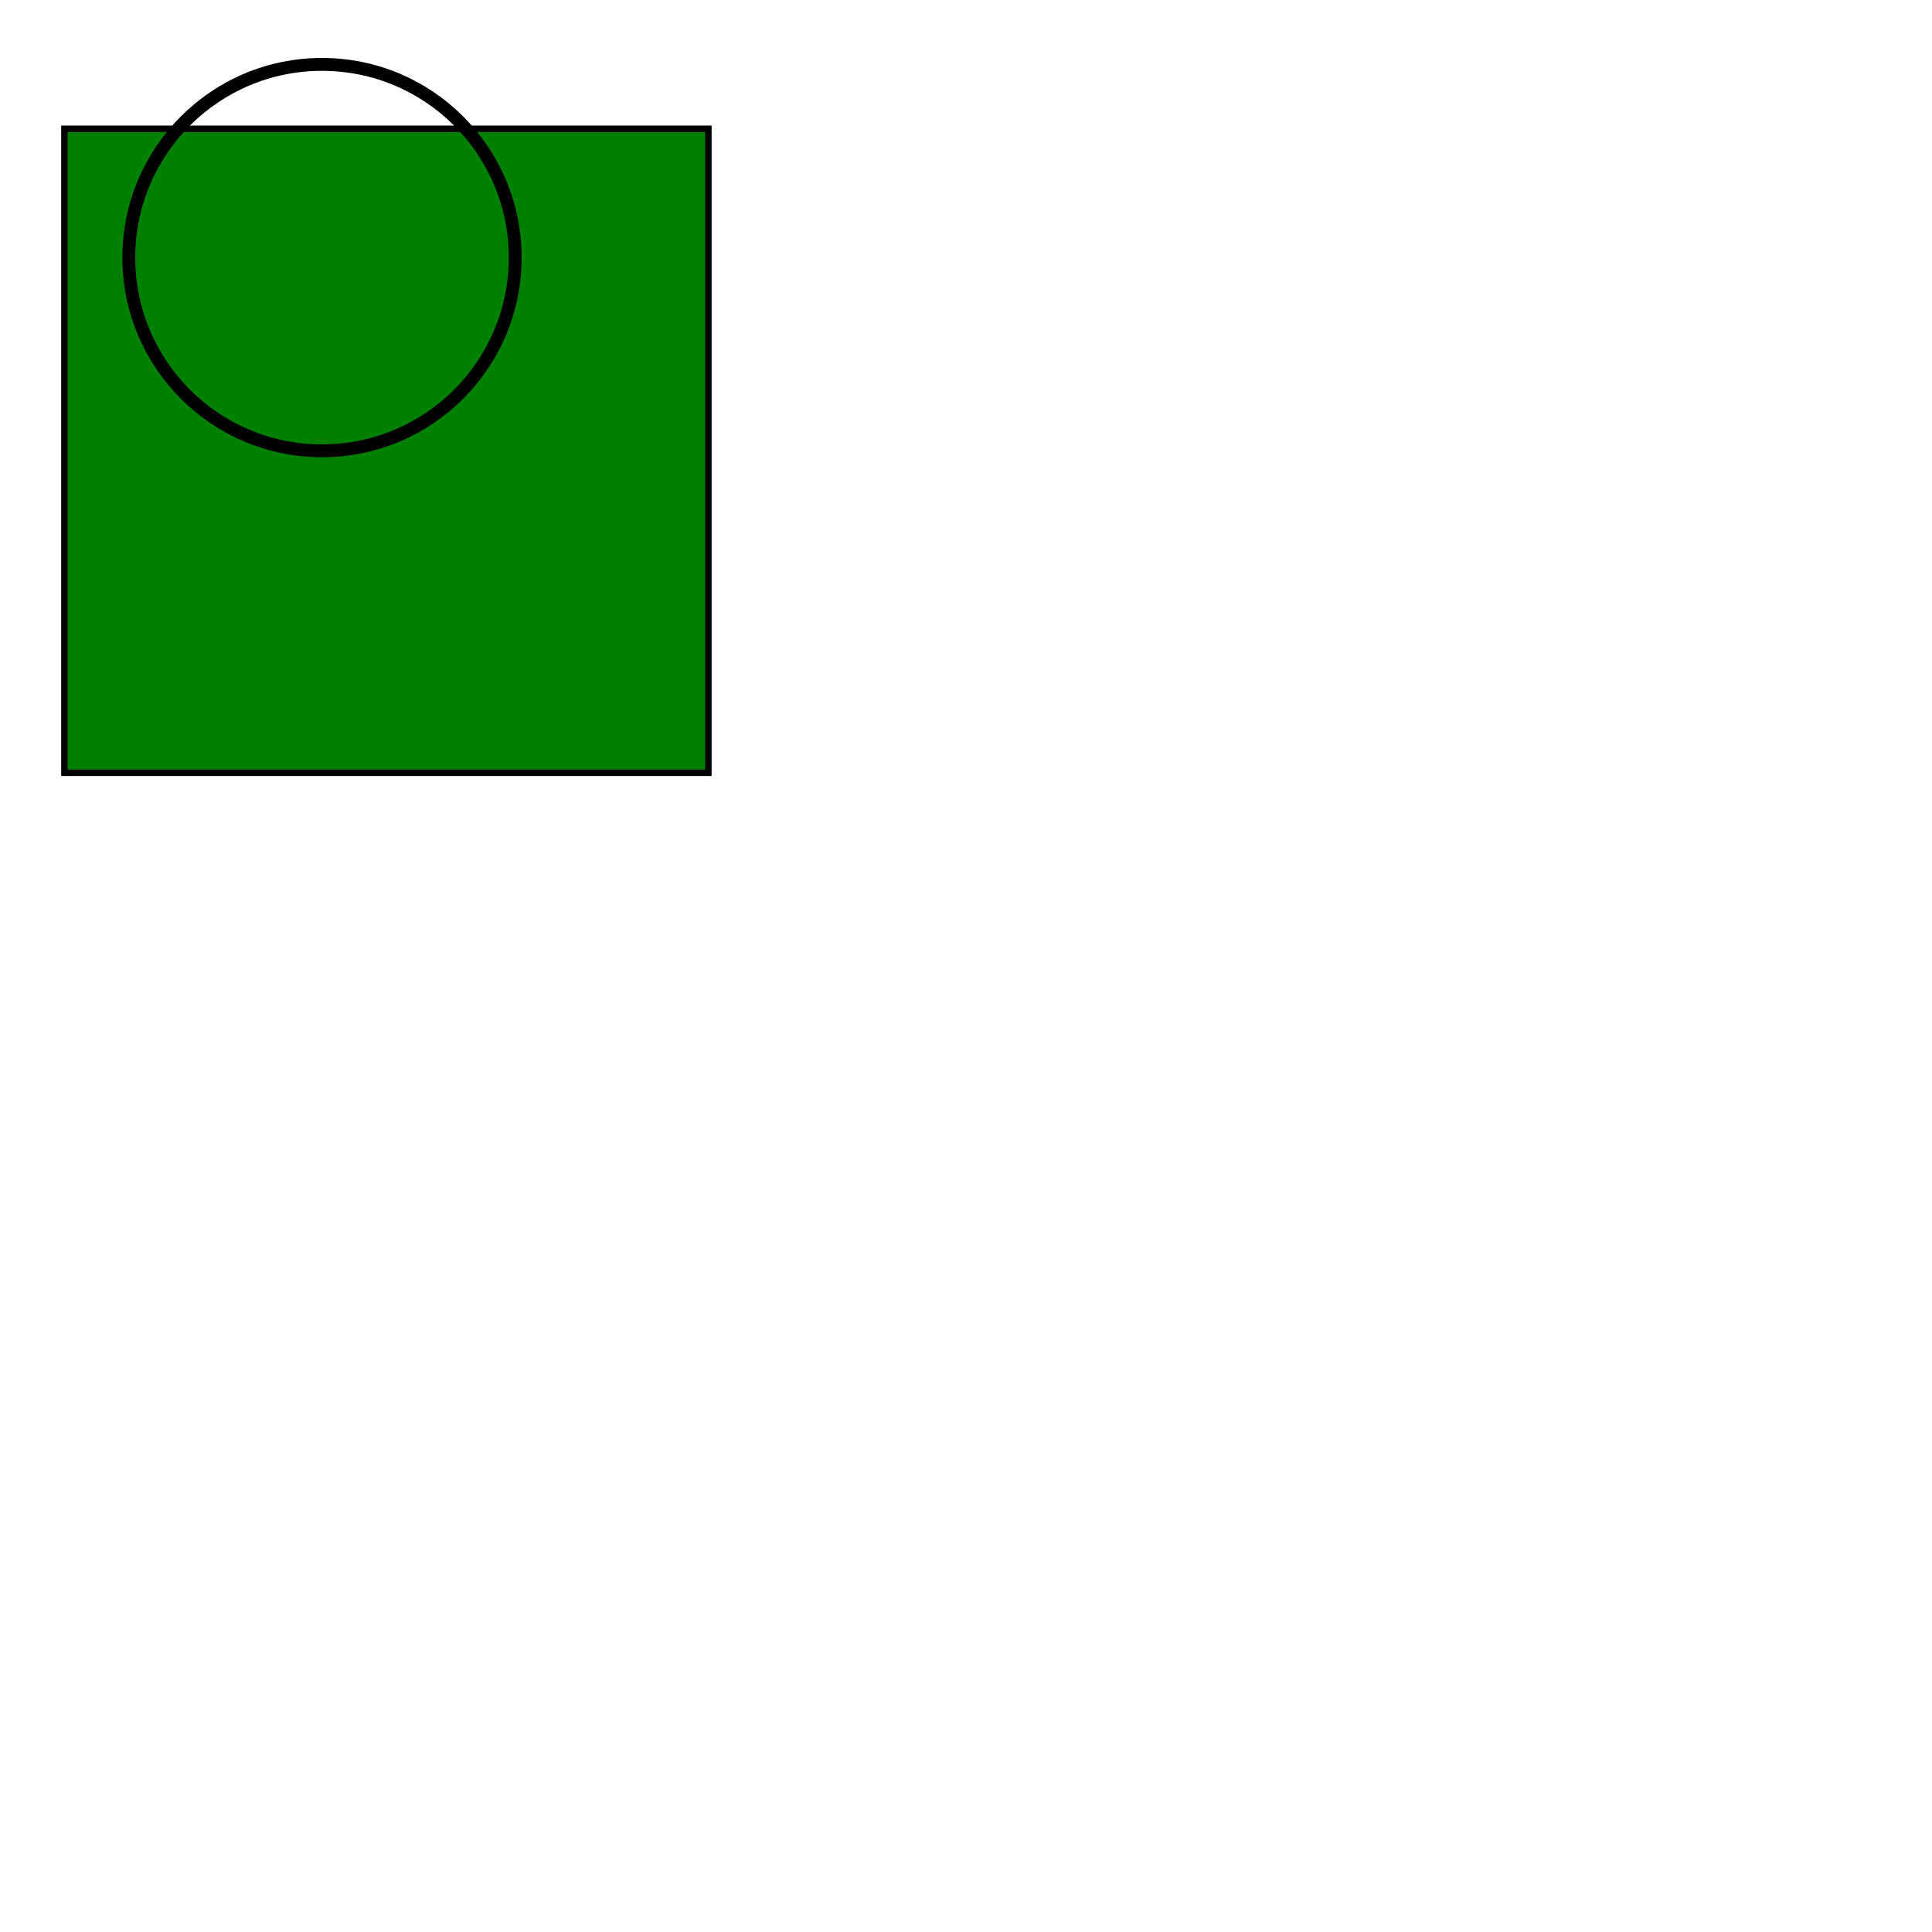
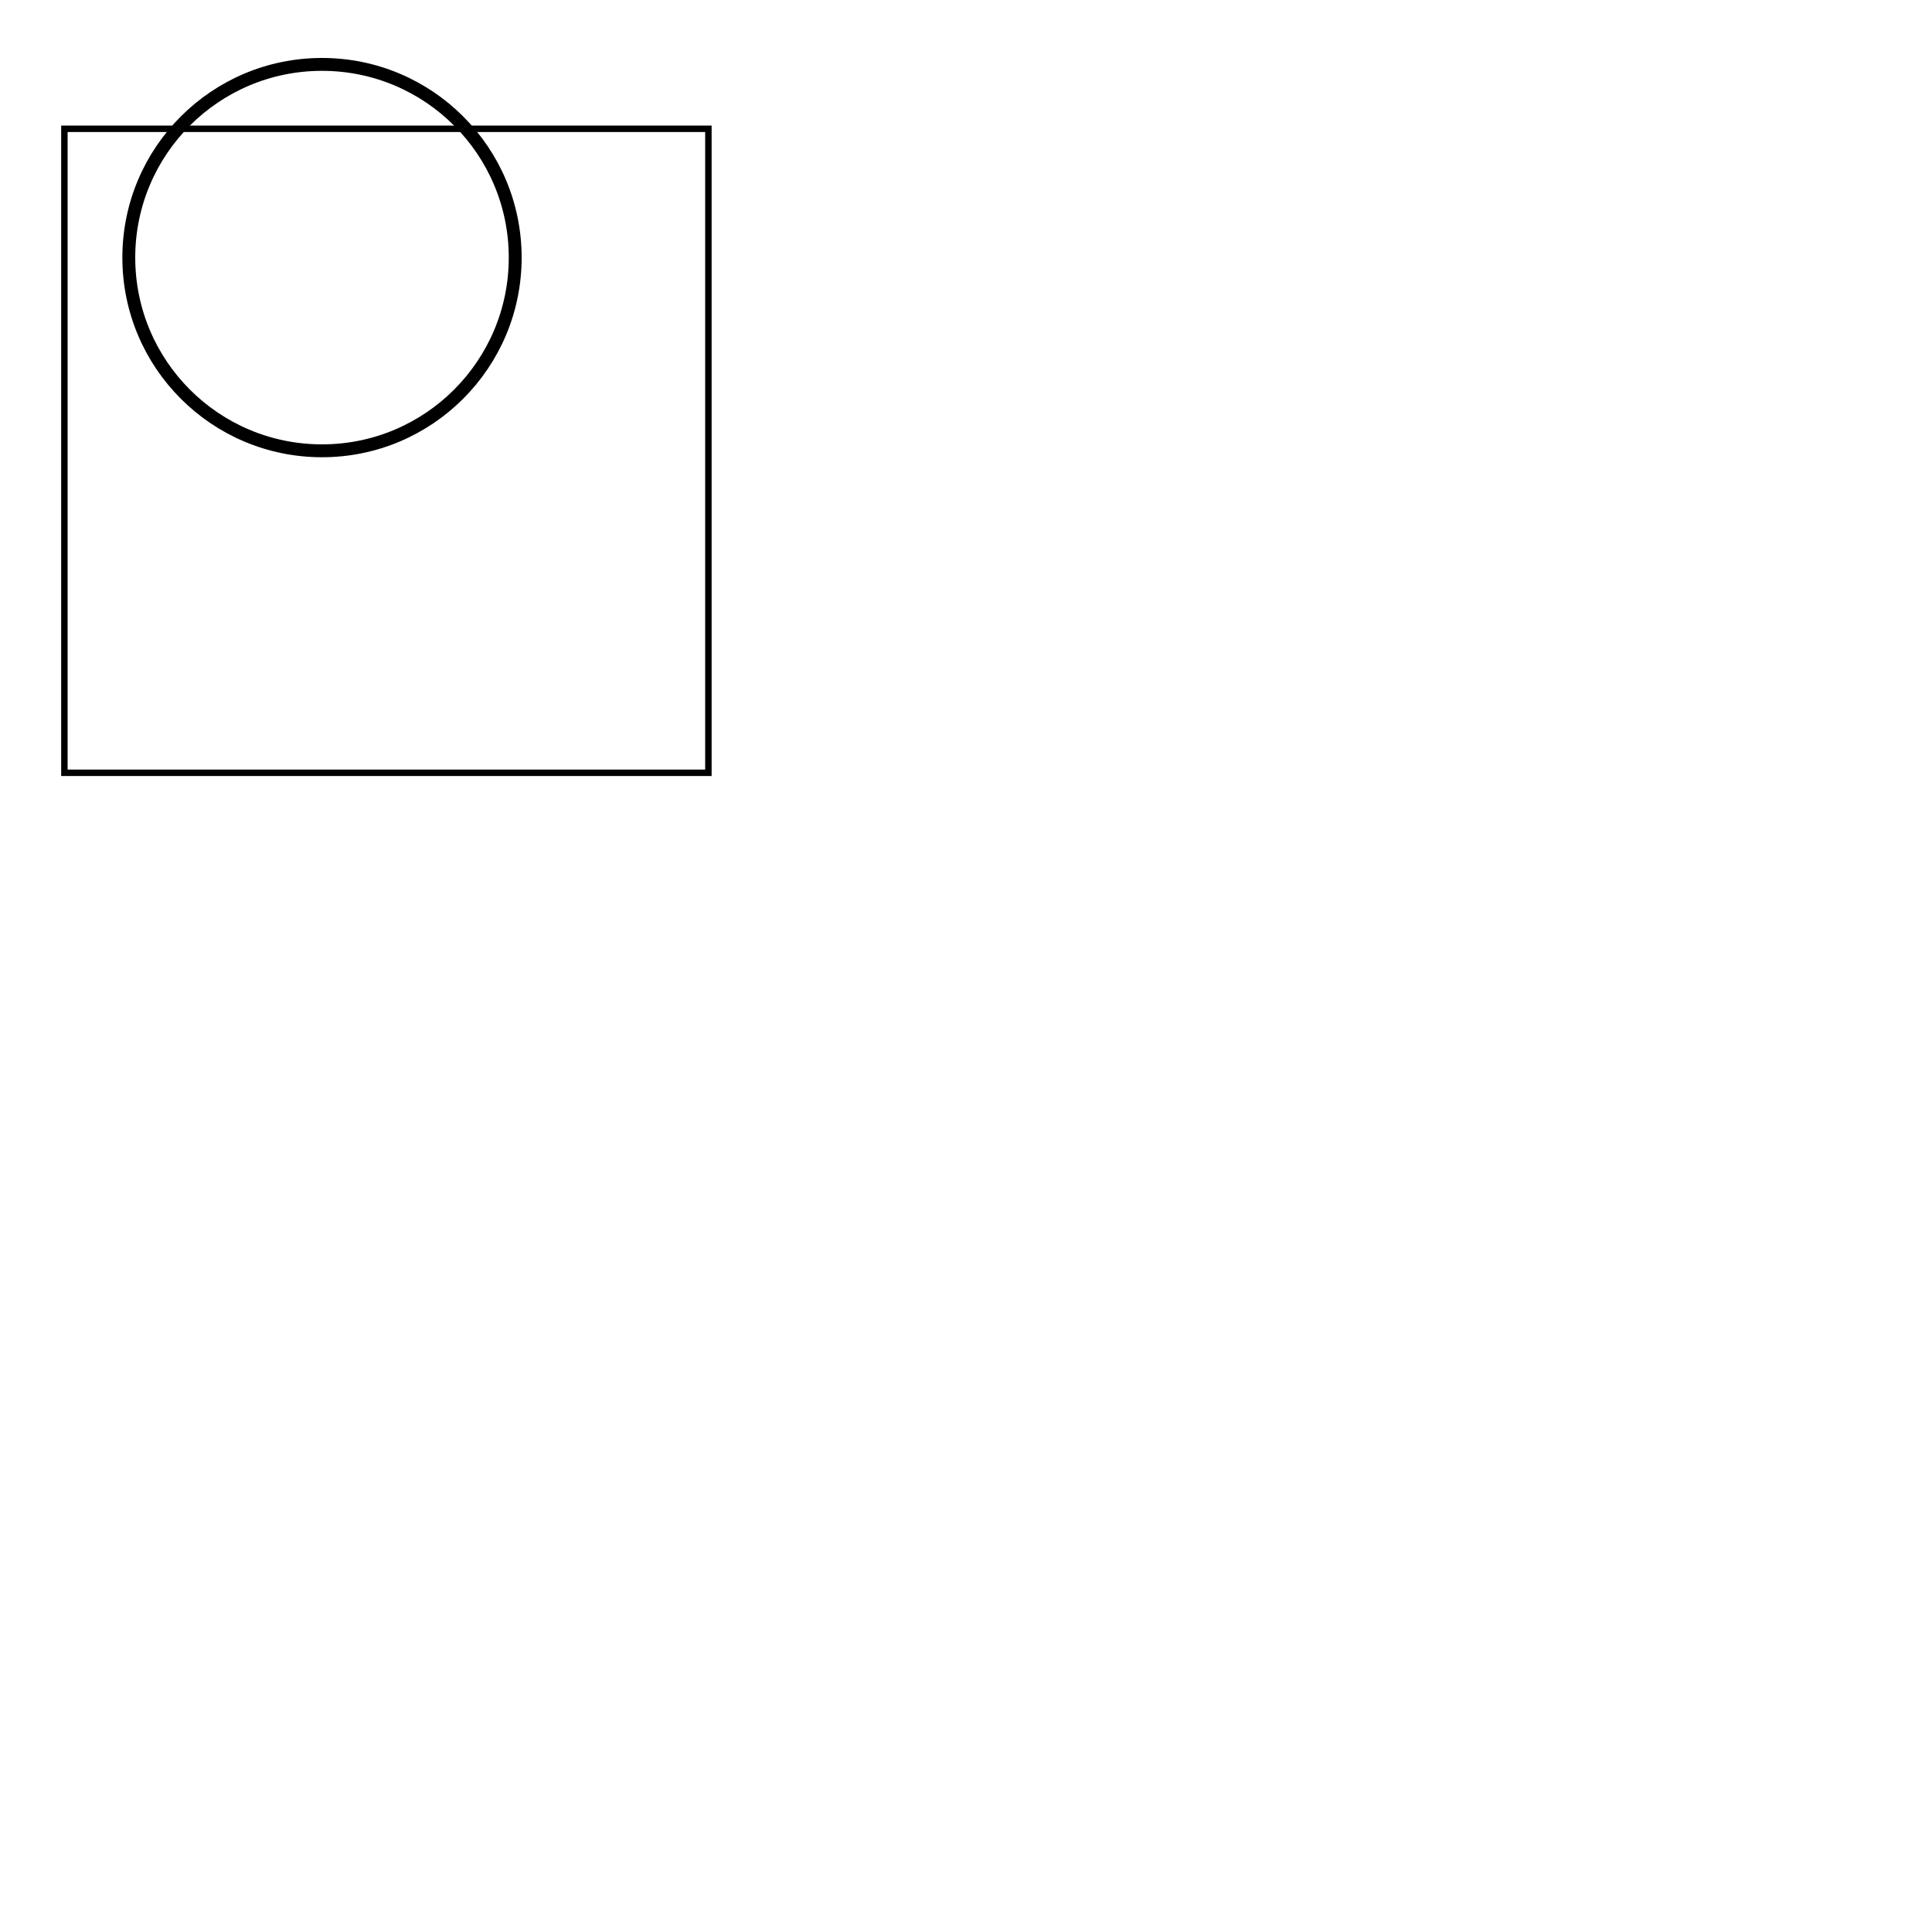
<svg xmlns="http://www.w3.org/2000/svg" version="1.1" width="300" height="300">
-   <rect x="10" y="20" width="100" height="100" fill="green" stroke-width="1" stroke="black" />
+   <rect x="10" y="20" width="100" height="100" fill="none" stroke-width="1" stroke="black" />
  <circle cy="40" cx="50" r="30" stroke="black" stroke-width="2" fill="none" />
</svg>
